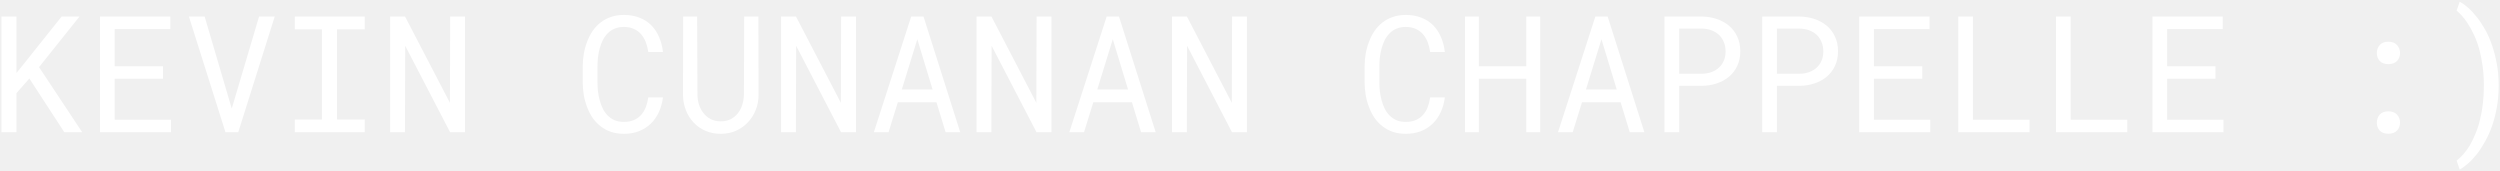
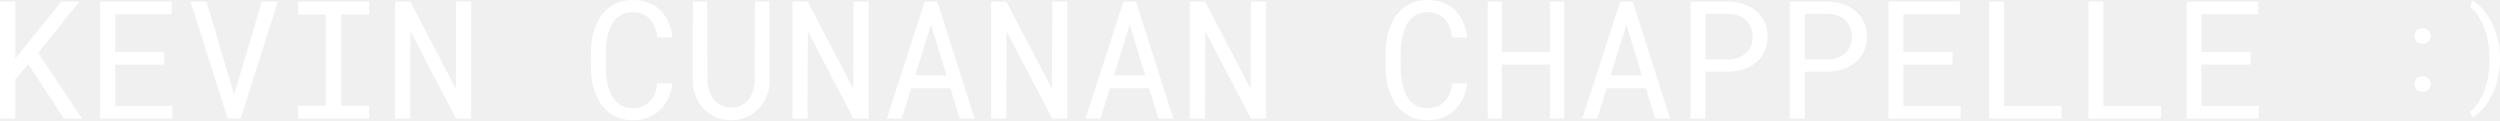
- <svg xmlns="http://www.w3.org/2000/svg" width="1229" height="84" viewBox="0 0 1229 84" fill="none">
-   <path d="M1228.34 42.305C1228.34 46.029 1228.04 49.531 1227.44 52.812C1226.86 56.094 1226.08 59.128 1225.09 61.914C1224.1 64.727 1222.96 67.279 1221.66 69.57C1220.38 71.888 1219.04 73.945 1217.63 75.742C1216.2 77.565 1214.76 79.102 1213.3 80.352C1211.86 81.628 1210.5 82.63 1209.2 83.359L1207.67 78.945C1208.77 78.138 1209.87 77.096 1210.99 75.82C1212.11 74.544 1213.18 73.073 1214.2 71.406C1215.16 69.713 1216.08 67.799 1216.97 65.664C1217.88 63.555 1218.62 61.237 1219.2 58.711C1219.79 56.367 1220.25 53.841 1220.56 51.133C1220.9 48.398 1221.07 45.482 1221.07 42.383V41.836C1221.07 38.32 1220.85 35.13 1220.41 32.266C1219.99 29.401 1219.52 26.966 1219 24.961C1218.24 22.096 1217.33 19.531 1216.27 17.266C1215.2 14.974 1214.1 12.982 1212.98 11.289C1212.12 9.961 1211.24 8.802 1210.33 7.812C1209.42 6.797 1208.53 5.938 1207.67 5.234L1209.2 0.82C1210.5 1.549 1211.88 2.552 1213.34 3.828C1214.79 5.104 1216.23 6.641 1217.63 8.438C1219.09 10.287 1220.46 12.344 1221.73 14.609C1223.01 16.875 1224.13 19.427 1225.09 22.266C1226.03 25 1226.8 27.969 1227.4 31.172C1228.02 34.349 1228.34 37.93 1228.34 41.914V42.305Z" fill="white" />
-   <path d="M1168.45 60.312C1168.45 58.776 1168.92 57.461 1169.86 56.367C1170.8 55.273 1172.22 54.727 1174.12 54.727C1175.99 54.727 1177.41 55.273 1178.38 56.367C1179.36 57.435 1179.86 58.75 1179.86 60.312C1179.86 61.849 1179.36 63.138 1178.38 64.18C1177.39 65.221 1175.97 65.742 1174.12 65.742C1172.24 65.742 1170.82 65.221 1169.86 64.18C1168.92 63.112 1168.45 61.823 1168.45 60.312ZM1168.45 26.094C1168.45 24.557 1168.92 23.242 1169.86 22.148C1170.8 21.055 1172.22 20.508 1174.12 20.508C1175.99 20.508 1177.41 21.055 1178.38 22.148C1179.36 23.216 1179.86 24.531 1179.86 26.094C1179.86 27.63 1179.36 28.919 1178.38 29.961C1177.39 31.003 1175.97 31.523 1174.12 31.523C1172.24 31.523 1170.82 31.003 1169.86 29.961C1168.92 28.893 1168.45 27.604 1168.45 26.094Z" fill="white" />
-   <path d="M1089.12 38.711H1065.37V58.867H1093.06V65H1058.14V8.125H1092.71V14.297H1065.37V32.578H1089.12V38.711Z" fill="white" />
-   <path d="M1017.95 58.867H1045.76V65H1010.72V8.125H1017.95V58.867Z" fill="white" />
-   <path d="M969.898 58.867H997.711V65H962.672V8.125H969.898V58.867Z" fill="white" />
-   <path d="M944.977 38.711H921.227V58.867H948.922V65H914V8.125H948.57V14.297H921.227V32.578H944.977V38.711Z" fill="white" />
-   <path d="M873.531 42.188V65H866.305V8.125H884.742C887.294 8.177 889.703 8.581 891.969 9.336C894.26 10.091 896.266 11.185 897.984 12.617C899.703 14.05 901.057 15.82 902.047 17.93C903.062 20.039 903.57 22.461 903.57 25.195C903.57 27.93 903.062 30.352 902.047 32.461C901.057 34.544 899.703 36.302 897.984 37.734C896.266 39.167 894.26 40.26 891.969 41.016C889.703 41.771 887.294 42.161 884.742 42.188H873.531ZM873.531 36.25H884.742C886.409 36.224 887.945 35.964 889.352 35.469C890.758 34.948 891.982 34.219 893.023 33.281C894.065 32.344 894.872 31.211 895.445 29.883C896.044 28.529 896.344 26.992 896.344 25.273C896.344 23.555 896.044 22.005 895.445 20.625C894.872 19.245 894.078 18.073 893.062 17.109C892.021 16.146 890.784 15.404 889.352 14.883C887.945 14.362 886.409 14.088 884.742 14.062H873.531V36.25Z" fill="white" />
-   <path d="M825.484 42.188V65H818.258V8.125H836.695C839.247 8.177 841.656 8.581 843.922 9.336C846.214 10.091 848.219 11.185 849.938 12.617C851.656 14.05 853.01 15.82 854 17.93C855.016 20.039 855.523 22.461 855.523 25.195C855.523 27.93 855.016 30.352 854 32.461C853.01 34.544 851.656 36.302 849.938 37.734C848.219 39.167 846.214 40.26 843.922 41.016C841.656 41.771 839.247 42.161 836.695 42.188H825.484ZM825.484 36.25H836.695C838.362 36.224 839.898 35.964 841.305 35.469C842.711 34.948 843.935 34.219 844.977 33.281C846.018 32.344 846.826 31.211 847.398 29.883C847.997 28.529 848.297 26.992 848.297 25.273C848.297 23.555 847.997 22.005 847.398 20.625C846.826 19.245 846.031 18.073 845.016 17.109C843.974 16.146 842.737 15.404 841.305 14.883C839.898 14.362 838.362 14.088 836.695 14.062H825.484V36.25Z" fill="white" />
-   <path d="M796.695 50.273H777.711L773.141 65H765.914L784.273 8.125H790.328L808.375 65H801.188L796.695 50.273ZM779.664 43.984H794.781L787.281 19.297L779.664 43.984Z" fill="white" />
-   <path d="M757.164 65H750.328V38.711H727.008V65H720.211V8.125H727.008V32.578H750.328V8.125H757.164V65Z" fill="white" />
-   <path d="M710.289 47.891C709.951 50.521 709.273 52.943 708.258 55.156C707.242 57.344 705.927 59.219 704.312 60.781C702.672 62.37 700.732 63.607 698.492 64.492C696.279 65.352 693.805 65.781 691.07 65.781C688.727 65.781 686.591 65.456 684.664 64.805C682.763 64.128 681.07 63.203 679.586 62.031C678.076 60.859 676.773 59.479 675.68 57.891C674.612 56.302 673.727 54.57 673.023 52.695C672.294 50.82 671.747 48.854 671.383 46.797C671.044 44.74 670.862 42.656 670.836 40.547V32.617C670.862 30.508 671.044 28.424 671.383 26.367C671.747 24.31 672.294 22.344 673.023 20.469C673.727 18.594 674.612 16.862 675.68 15.273C676.773 13.659 678.076 12.266 679.586 11.094C681.07 9.922 682.763 9.01 684.664 8.359C686.565 7.682 688.701 7.344 691.07 7.344C693.909 7.344 696.448 7.786 698.688 8.672C700.927 9.531 702.854 10.755 704.469 12.344C706.083 13.958 707.372 15.885 708.336 18.125C709.326 20.365 709.977 22.838 710.289 25.547H703.062C702.828 23.828 702.424 22.227 701.852 20.742C701.279 19.258 700.51 17.956 699.547 16.836C698.583 15.716 697.398 14.844 695.992 14.219C694.612 13.568 692.971 13.242 691.07 13.242C689.352 13.242 687.828 13.529 686.5 14.102C685.198 14.648 684.078 15.404 683.141 16.367C682.177 17.331 681.37 18.451 680.719 19.727C680.094 21.003 679.586 22.357 679.195 23.789C678.805 25.221 678.518 26.693 678.336 28.203C678.18 29.688 678.102 31.133 678.102 32.539V40.547C678.102 41.953 678.18 43.411 678.336 44.922C678.518 46.406 678.805 47.865 679.195 49.297C679.586 50.755 680.094 52.122 680.719 53.398C681.344 54.675 682.138 55.794 683.102 56.758C684.065 57.747 685.198 58.529 686.5 59.102C687.802 59.648 689.326 59.922 691.07 59.922C692.971 59.922 694.612 59.622 695.992 59.023C697.398 58.425 698.583 57.578 699.547 56.484C700.51 55.417 701.279 54.154 701.852 52.695C702.424 51.211 702.828 49.609 703.062 47.891H710.289Z" fill="white" />
-   <path d="M612.984 65H605.641L583.57 22.5L583.453 65H576.148V8.125H583.492L605.562 50.547L605.68 8.125H612.984V65Z" fill="white" />
-   <path d="M556.461 50.273H537.477L532.906 65H525.68L544.039 8.125H550.094L568.141 65H560.953L556.461 50.273ZM539.43 43.984H554.547L547.047 19.297L539.43 43.984Z" fill="white" />
-   <path d="M516.891 65H509.547L487.477 22.5L487.359 65H480.055V8.125H487.398L509.469 50.547L509.586 8.125H516.891V65Z" fill="white" />
-   <path d="M460.367 50.273H441.383L436.812 65H429.586L447.945 8.125H454L472.047 65H464.859L460.367 50.273ZM443.336 43.984H458.453L450.953 19.297L443.336 43.984Z" fill="white" />
-   <path d="M420.797 65H413.453L391.383 22.5L391.266 65H383.961V8.125H391.305L413.375 50.547L413.492 8.125H420.797V65Z" fill="white" />
-   <path d="M372.828 8.125L372.906 46.641C372.906 49.297 372.438 51.784 371.5 54.102C370.562 56.419 369.273 58.438 367.633 60.156C365.992 61.901 364.039 63.281 361.773 64.297C359.508 65.287 357.021 65.781 354.312 65.781C351.552 65.781 349.039 65.287 346.773 64.297C344.508 63.307 342.568 61.94 340.953 60.195C339.339 58.477 338.076 56.458 337.164 54.141C336.253 51.797 335.784 49.297 335.758 46.641L335.836 8.125H342.711L342.867 46.641C342.893 48.333 343.154 49.961 343.648 51.523C344.169 53.086 344.911 54.466 345.875 55.664C346.812 56.862 347.984 57.825 349.391 58.555C350.823 59.284 352.464 59.648 354.312 59.648C356.161 59.648 357.789 59.297 359.195 58.594C360.602 57.865 361.786 56.888 362.75 55.664C363.688 54.466 364.404 53.086 364.898 51.523C365.393 49.961 365.667 48.333 365.719 46.641L365.836 8.125H372.828Z" fill="white" />
-   <path d="M325.914 47.891C325.576 50.521 324.898 52.943 323.883 55.156C322.867 57.344 321.552 59.219 319.938 60.781C318.297 62.37 316.357 63.607 314.117 64.492C311.904 65.352 309.43 65.781 306.695 65.781C304.352 65.781 302.216 65.456 300.289 64.805C298.388 64.128 296.695 63.203 295.211 62.031C293.701 60.859 292.398 59.479 291.305 57.891C290.237 56.302 289.352 54.57 288.648 52.695C287.919 50.82 287.372 48.854 287.008 46.797C286.669 44.74 286.487 42.656 286.461 40.547V32.617C286.487 30.508 286.669 28.424 287.008 26.367C287.372 24.31 287.919 22.344 288.648 20.469C289.352 18.594 290.237 16.862 291.305 15.273C292.398 13.659 293.701 12.266 295.211 11.094C296.695 9.922 298.388 9.01 300.289 8.359C302.19 7.682 304.326 7.344 306.695 7.344C309.534 7.344 312.073 7.786 314.312 8.672C316.552 9.531 318.479 10.755 320.094 12.344C321.708 13.958 322.997 15.885 323.961 18.125C324.951 20.365 325.602 22.838 325.914 25.547H318.688C318.453 23.828 318.049 22.227 317.477 20.742C316.904 19.258 316.135 17.956 315.172 16.836C314.208 15.716 313.023 14.844 311.617 14.219C310.237 13.568 308.596 13.242 306.695 13.242C304.977 13.242 303.453 13.529 302.125 14.102C300.823 14.648 299.703 15.404 298.766 16.367C297.802 17.331 296.995 18.451 296.344 19.727C295.719 21.003 295.211 22.357 294.82 23.789C294.43 25.221 294.143 26.693 293.961 28.203C293.805 29.688 293.727 31.133 293.727 32.539V40.547C293.727 41.953 293.805 43.411 293.961 44.922C294.143 46.406 294.43 47.865 294.82 49.297C295.211 50.755 295.719 52.122 296.344 53.398C296.969 54.675 297.763 55.794 298.727 56.758C299.69 57.747 300.823 58.529 302.125 59.102C303.427 59.648 304.951 59.922 306.695 59.922C308.596 59.922 310.237 59.622 311.617 59.023C313.023 58.425 314.208 57.578 315.172 56.484C316.135 55.417 316.904 54.154 317.477 52.695C318.049 51.211 318.453 49.609 318.688 47.891H325.914Z" fill="white" />
-   <path d="M228.609 65H221.266L199.195 22.5L199.078 65H191.773V8.125H199.117L221.188 50.547L221.305 8.125H228.609V65Z" fill="white" />
-   <path d="M144.938 8.125H179.312V14.414H165.68V58.75H179.312V65H144.938V58.75H158.258V14.414H144.938V8.125Z" fill="white" />
-   <path d="M110.836 65L92.867 8.125H100.602L113.102 50.586L113.922 53.359L114.781 50.508L127.359 8.125H135.055L117.125 65H110.836Z" fill="white" />
-   <path d="M80.133 38.711H56.383V58.867H84.078V65H49.156V8.125H83.727V14.297H56.383V32.578H80.133V38.711Z" fill="white" />
-   <path d="M14.43 38.594L8.102 45.781V65H0.719V8.125H8.102V35.898L13.609 29.023L30.289 8.125H39.078L19.195 33.008L40.406 65H31.617L14.43 38.594Z" fill="white" />
+ <svg xmlns="http://www.w3.org/2000/svg" width="1259.191" height="60.524" viewBox="0 0 1259.191 60.524" fill="none" version="1.1" id="svg23">
+   <defs id="defs23" />
+   <path d="m 1259.191,29.897 c 0,2.662 -0.22,5.166 -0.66,7.511 -0.42,2.345 -0.98,4.514 -1.7,6.506 -0.72,2.01 -1.55,3.835 -2.49,5.473 -0.93,1.657 -1.9,3.127 -2.92,4.412 -1.04,1.303 -2.09,2.401 -3.15,3.295 -1.04,0.912 -2.03,1.629 -2.97,2.15 l -1.11,-3.155 c 0.8,-0.577 1.59,-1.322 2.41,-2.234 0.81,-0.912 1.59,-1.964 2.33,-3.155 0.69,-1.21 1.36,-2.578 2.01,-4.104 0.66,-1.508 1.19,-3.165 1.61,-4.97 0.43,-1.675 0.77,-3.481 0.99,-5.417 0.25,-1.955 0.37,-4.039 0.37,-6.255 v -0.391 c 0,-2.513 -0.16,-4.793 -0.48,-6.841 -0.3,-2.048 -0.64,-3.788 -1.02,-5.221 -0.55,-2.048 -1.21,-3.881 -1.98,-5.501 -0.78,-1.638 -1.58,-3.062 -2.39,-4.272 -0.62,-0.949 -1.26,-1.778 -1.92,-2.485 -0.66,-0.726 -1.31,-1.34 -1.93,-1.843 l 1.11,-3.155 c 0.94,0.521 1.94,1.238 3,2.15 1.05,0.912 2.1,2.01 3.12,3.295 1.05,1.322 2.05,2.792 2.97,4.412 0.93,1.619 1.74,3.444 2.44,5.473 0.68,1.955 1.24,4.077 1.68,6.366 0.45,2.271 0.68,4.831 0.68,7.679 z" fill="#ffffff" id="path1" />
+   <path d="m 1216.191,42.402 c 0,-1.087 0.33,-2.017 0.99,-2.791 0.65,-0.774 1.65,-1.161 2.98,-1.161 1.31,0 2.31,0.387 2.99,1.161 0.69,0.755 1.04,1.686 1.04,2.791 0,1.087 -0.35,1.999 -1.04,2.736 -0.69,0.737 -1.69,1.105 -2.99,1.105 -1.32,0 -2.31,-0.368 -2.98,-1.105 -0.66,-0.755 -0.99,-1.667 -0.99,-2.736 z m 0,-24.207 c 0,-1.087 0.33,-2.017 0.99,-2.791 0.65,-0.774 1.65,-1.161 2.98,-1.161 1.31,0 2.31,0.387 2.99,1.161 0.69,0.755 1.04,1.686 1.04,2.791 0,1.087 -0.35,1.999 -1.04,2.736 -0.69,0.737 -1.69,1.105 -2.99,1.105 -1.32,0 -2.31,-0.368 -2.98,-1.105 -0.66,-0.755 -0.99,-1.667 -0.99,-2.736 z" fill="#ffffff" id="path2" />
+   <path d="m 1133.571,32.487 h -24.74 v 20.876 h 28.84 v 6.352 h -36.37 V 0.809 h 36 v 6.392 h -28.47 v 18.934 h 24.74 z" fill="#ffffff" id="path3" />
+   <path d="m 1059.441,53.364 h 28.97 v 6.352 h -36.5 V 0.809 h 7.53 z" fill="#ffffff" id="path4" />
+   <path d="m 1009.401,53.364 h 28.96 v 6.352 h -36.49 V 0.809 h 7.53 z" fill="#ffffff" id="path5" />
+   <path d="m 983.442,32.487 h -24.736 v 20.876 h 28.845 v 6.352 h -36.372 V 0.809 h 36.005 v 6.392 h -28.478 v 18.934 h 24.736 z" fill="#ffffff" id="path6" />
+   <path d="m 909.031,36.088 v 23.627 h -7.526 V 0.809 h 19.202 c 2.658,0.054 5.167,0.472 7.527,1.254 2.386,0.782 4.476,1.915 6.265,3.398 1.79,1.484 3.2,3.317 4.231,5.502 1.058,2.185 1.587,4.693 1.587,7.525 0,2.832 -0.529,5.34 -1.587,7.525 -1.031,2.158 -2.441,3.978 -4.231,5.462 -1.789,1.483 -3.879,2.616 -6.265,3.398 -2.36,0.782 -4.869,1.187 -7.527,1.214 z m 0,-6.15 h 11.676 c 1.736,-0.027 3.336,-0.297 4.802,-0.809 1.464,-0.539 2.739,-1.295 3.823,-2.266 1.085,-0.971 1.926,-2.144 2.522,-3.52 0.624,-1.403 0.937,-2.994 0.937,-4.774 0,-1.78 -0.313,-3.385 -0.937,-4.814 -0.596,-1.429 -1.423,-2.643 -2.481,-3.641 -1.085,-0.998 -2.373,-1.767 -3.864,-2.306 -1.466,-0.539 -3.066,-0.823 -4.802,-0.85 h -11.676 z" fill="#ffffff" id="path7" />
+   <path d="m 858.99,36.088 v 23.627 h -7.526 V 0.809 h 19.202 c 2.658,0.054 5.167,0.472 7.527,1.254 2.387,0.782 4.476,1.915 6.266,3.398 1.789,1.484 3.199,3.317 4.231,5.502 1.058,2.185 1.586,4.693 1.586,7.525 0,2.832 -0.528,5.34 -1.586,7.525 -1.032,2.158 -2.442,3.978 -4.231,5.462 -1.79,1.483 -3.879,2.616 -6.266,3.398 -2.36,0.782 -4.869,1.187 -7.527,1.214 z m 0,-6.15 h 11.676 c 1.737,-0.027 3.336,-0.297 4.802,-0.809 1.464,-0.539 2.739,-1.295 3.824,-2.266 1.084,-0.971 1.926,-2.144 2.522,-3.52 0.623,-1.403 0.936,-2.994 0.936,-4.774 0,-1.78 -0.313,-3.385 -0.936,-4.814 -0.596,-1.429 -1.424,-2.643 -2.481,-3.641 -1.085,-0.998 -2.374,-1.767 -3.865,-2.306 -1.466,-0.539 -3.065,-0.823 -4.802,-0.85 h -11.676 z" fill="#ffffff" id="path8" />
+   <path d="m 829.007,44.463 h -19.772 l -4.76,15.252 h -7.527 l 19.121,-58.906 h 6.306 l 18.796,58.906 h -7.485 z m -17.738,-6.514 h 15.744 l -7.811,-25.569 z" fill="#ffffff" id="path9" />
+   <path d="m 787.835,59.715 h -7.12 v -27.228 h -24.287 v 27.228 h -7.079 V 0.809 h 7.079 v 25.326 h 24.287 V 0.809 h 7.12 z" fill="#ffffff" id="path10" />
+   <path d="m 739.015,41.995 c -0.352,2.724 -1.058,5.232 -2.115,7.525 -1.058,2.266 -2.428,4.208 -4.11,5.826 -1.708,1.645 -3.729,2.926 -6.062,3.844 -2.304,0.89 -4.881,1.335 -7.73,1.335 -2.44,0 -4.664,-0.337 -6.671,-1.011 -1.98,-0.701 -3.744,-1.659 -5.289,-2.873 -1.573,-1.214 -2.93,-2.643 -4.068,-4.288 -1.113,-1.645 -2.034,-3.439 -2.767,-5.381 -0.76,-1.942 -1.329,-3.978 -1.709,-6.109 -0.353,-2.131 -0.542,-4.289 -0.569,-6.473 v -8.213 c 0.027,-2.185 0.216,-4.342 0.569,-6.473 0.38,-2.131 0.949,-4.167 1.709,-6.109 0.733,-1.942 1.654,-3.736 2.767,-5.381 1.138,-1.672 2.495,-3.115 4.068,-4.329 1.545,-1.214 3.309,-2.158 5.289,-2.832 1.979,-0.701 4.204,-1.052 6.671,-1.052 2.957,0 5.602,0.459 7.935,1.376 2.331,0.89 4.338,2.158 6.02,3.803 1.681,1.672 3.024,3.668 4.028,5.988 1.031,2.32 1.709,4.882 2.034,7.687 h -7.527 c -0.244,-1.78 -0.664,-3.439 -1.26,-4.976 -0.597,-1.537 -1.398,-2.886 -2.401,-4.046 -1.004,-1.16 -2.238,-2.063 -3.702,-2.711 -1.438,-0.674 -3.147,-1.012 -5.127,-1.012 -1.789,0 -3.376,0.297 -4.759,0.89 -1.356,0.566 -2.523,1.349 -3.499,2.346 -1.004,0.998 -1.844,2.158 -2.522,3.479 -0.651,1.322 -1.18,2.724 -1.587,4.208 -0.407,1.484 -0.705,3.007 -0.895,4.572 -0.162,1.537 -0.244,3.034 -0.244,4.491 v 8.294 c 0,1.456 0.082,2.967 0.244,4.531 0.19,1.537 0.488,3.048 0.895,4.531 0.407,1.51 0.936,2.926 1.587,4.248 0.651,1.322 1.478,2.482 2.482,3.479 1.003,1.025 2.183,1.834 3.539,2.428 1.356,0.566 2.943,0.85 4.759,0.85 1.98,0 3.689,-0.31 5.127,-0.931 1.464,-0.62 2.698,-1.497 3.702,-2.63 1.003,-1.106 1.804,-2.414 2.401,-3.924 0.596,-1.537 1.016,-3.196 1.26,-4.976 z" fill="#ffffff" id="path11" />
+   <path d="m 637.672,59.715 h -7.648 l -22.986,-44.018 -0.122,44.018 h -7.608 V 0.809 h 7.648 l 22.986,43.937 0.123,-43.937 h 7.607 z" fill="#ffffff" id="path12" />
+   <path d="m 578.804,44.463 h -19.772 l -4.761,15.252 h -7.526 l 19.121,-58.906 h 6.306 l 18.796,58.906 h -7.486 z m -17.738,-6.514 h 15.744 l -7.811,-25.569 z" fill="#ffffff" id="path13" />
+   <path d="m 537.591,59.715 h -7.648 l -22.986,-44.018 -0.123,44.018 h -7.607 V 0.809 h 7.648 l 22.986,43.937 0.122,-43.937 h 7.608 z" fill="#ffffff" id="path14" />
+   <path d="m 478.722,44.463 h -19.772 l -4.761,15.252 h -7.525 l 19.12,-58.906 h 6.307 l 18.796,58.906 h -7.487 z m -17.738,-6.514 h 15.745 l -7.812,-25.569 z" fill="#ffffff" id="path15" />
+   <path d="m 437.51,59.715 h -7.649 l -22.986,-44.018 -0.122,44.018 h -7.608 V 0.809 h 7.649 l 22.986,43.937 0.122,-43.937 h 7.608 z" fill="#ffffff" id="path16" />
+   <path d="m 387.55,0.809 0.082,39.891 c 0,2.751 -0.488,5.327 -1.465,7.728 -0.977,2.401 -2.319,4.491 -4.027,6.271 -1.709,1.807 -3.743,3.237 -6.103,4.289 -2.359,1.025 -4.95,1.537 -7.771,1.537 -2.875,0 -5.492,-0.512 -7.852,-1.537 -2.359,-1.025 -4.379,-2.441 -6.061,-4.248 -1.681,-1.78 -2.997,-3.87 -3.947,-6.271 -0.948,-2.427 -1.437,-5.017 -1.464,-7.768 l 0.081,-39.891 h 7.161 l 0.162,39.891 c 0.027,1.753 0.299,3.439 0.813,5.057 0.543,1.618 1.316,3.048 2.32,4.289 0.976,1.241 2.196,2.239 3.662,2.994 1.491,0.755 3.2,1.133 5.125,1.133 1.926,0 3.621,-0.364 5.086,-1.092 1.465,-0.755 2.698,-1.767 3.702,-3.034 0.977,-1.241 1.723,-2.67 2.237,-4.289 0.516,-1.618 0.801,-3.304 0.855,-5.057 l 0.122,-39.891 z" fill="#ffffff" id="path17" />
+   <path d="m 338.689,41.995 c -0.352,2.724 -1.058,5.232 -2.115,7.525 -1.058,2.266 -2.428,4.208 -4.109,5.826 -1.709,1.645 -3.729,2.926 -6.062,3.844 -2.305,0.89 -4.882,1.335 -7.73,1.335 -2.44,0 -4.665,-0.337 -6.672,-1.011 -1.98,-0.701 -3.743,-1.659 -5.289,-2.873 -1.572,-1.214 -2.929,-2.643 -4.068,-4.288 -1.112,-1.645 -2.034,-3.439 -2.767,-5.381 -0.759,-1.942 -1.329,-3.978 -1.708,-6.109 -0.353,-2.131 -0.543,-4.289 -0.57,-6.473 v -8.213 c 0.027,-2.185 0.217,-4.342 0.57,-6.473 0.379,-2.131 0.949,-4.167 1.708,-6.109 0.733,-1.942 1.655,-3.736 2.767,-5.381 1.139,-1.672 2.496,-3.115 4.068,-4.329 1.546,-1.214 3.309,-2.158 5.289,-2.832 1.98,-0.701 4.205,-1.052 6.672,-1.052 2.957,0 5.601,0.459 7.933,1.376 2.333,0.89 4.34,2.158 6.022,3.803 1.681,1.672 3.023,3.668 4.027,5.988 1.032,2.32 1.71,4.882 2.034,7.687 h -7.525 c -0.245,-1.78 -0.666,-3.439 -1.262,-4.976 -0.596,-1.537 -1.397,-2.886 -2.4,-4.046 -1.004,-1.16 -2.238,-2.063 -3.703,-2.711 -1.437,-0.674 -3.146,-1.012 -5.126,-1.012 -1.789,0 -3.377,0.297 -4.76,0.89 -1.356,0.566 -2.522,1.349 -3.498,2.346 -1.004,0.998 -1.845,2.158 -2.523,3.479 -0.651,1.322 -1.18,2.724 -1.587,4.208 -0.406,1.484 -0.705,3.007 -0.894,4.572 -0.163,1.537 -0.244,3.034 -0.244,4.491 v 8.294 c 0,1.456 0.081,2.967 0.244,4.531 0.189,1.537 0.488,3.048 0.894,4.531 0.407,1.51 0.936,2.926 1.587,4.248 0.651,1.322 1.478,2.482 2.482,3.479 1.003,1.025 2.183,1.834 3.539,2.428 1.356,0.566 2.944,0.85 4.76,0.85 1.98,0 3.689,-0.31 5.126,-0.931 1.465,-0.62 2.699,-1.497 3.703,-2.63 1.003,-1.106 1.804,-2.414 2.4,-3.924 0.596,-1.537 1.017,-3.196 1.262,-4.976 z" fill="#ffffff" id="path18" />
+   <path d="m 237.347,59.715 h -7.648 l -22.987,-44.018 -0.122,44.018 h -7.608 V 0.809 h 7.649 l 22.987,43.937 0.122,-43.937 h 7.607 z" fill="#ffffff" id="path19" />
+   <path d="m 150.204,0.809 h 35.8 v 6.514 h -14.198 v 45.919 h 14.198 v 6.473 h -35.8 v -6.473 h 13.872 V 7.323 h -13.872 z" fill="#ffffff" id="path20" />
+   <path d="M 114.686,59.715 95.972,0.809 h 8.056 l 13.018,43.977 0.854,2.873 0.895,-2.953 13.1,-43.897 h 8.015 l -18.674,58.906 z" fill="#ffffff" id="path21" />
+   <path d="m 82.71,32.487 h -24.736 v 20.876 h 28.845 v 6.352 h -36.371 V 0.809 h 36.005 v 6.392 h -28.479 v 18.934 h 24.736 z" fill="#ffffff" id="path22" />
+   <path d="m 14.28,32.366 -6.591,7.444 v 19.905 H 0 V 0.809 h 7.689 v 28.765 l 5.736,-7.121 17.372,-21.645 h 9.154 l -20.708,25.772 22.091,33.135 h -9.154 z" fill="#ffffff" id="path23" />
</svg>
